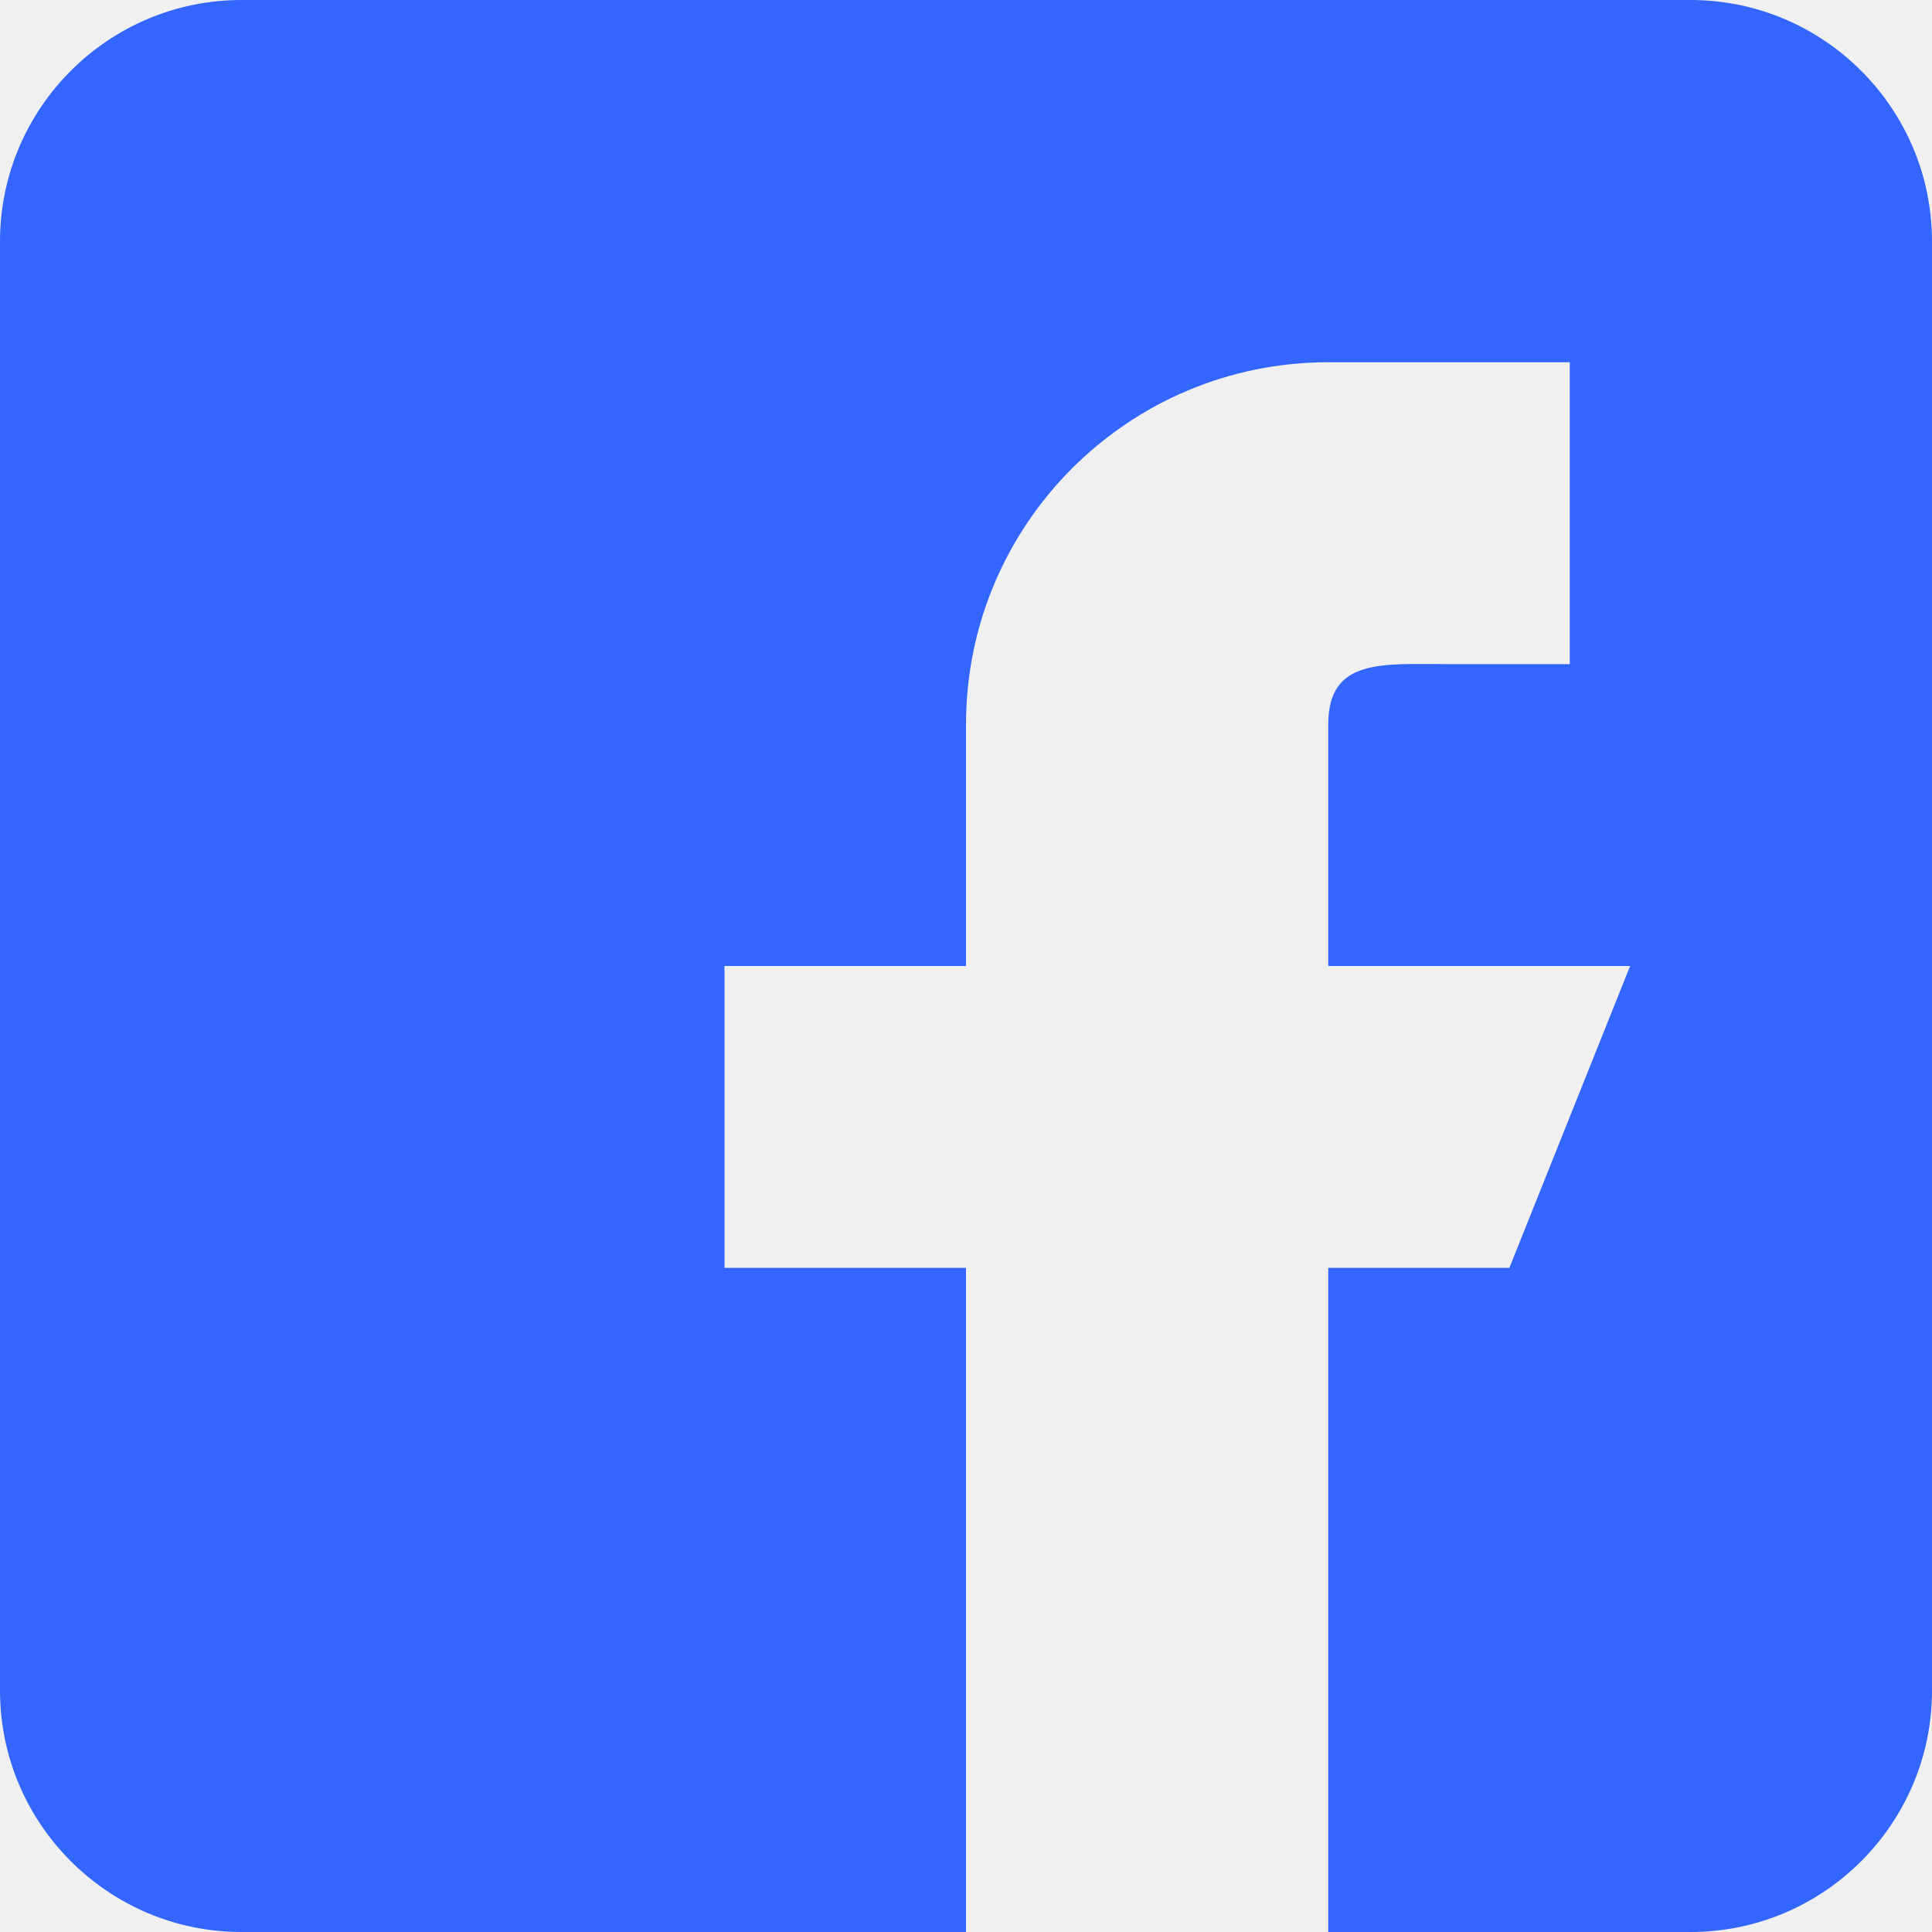
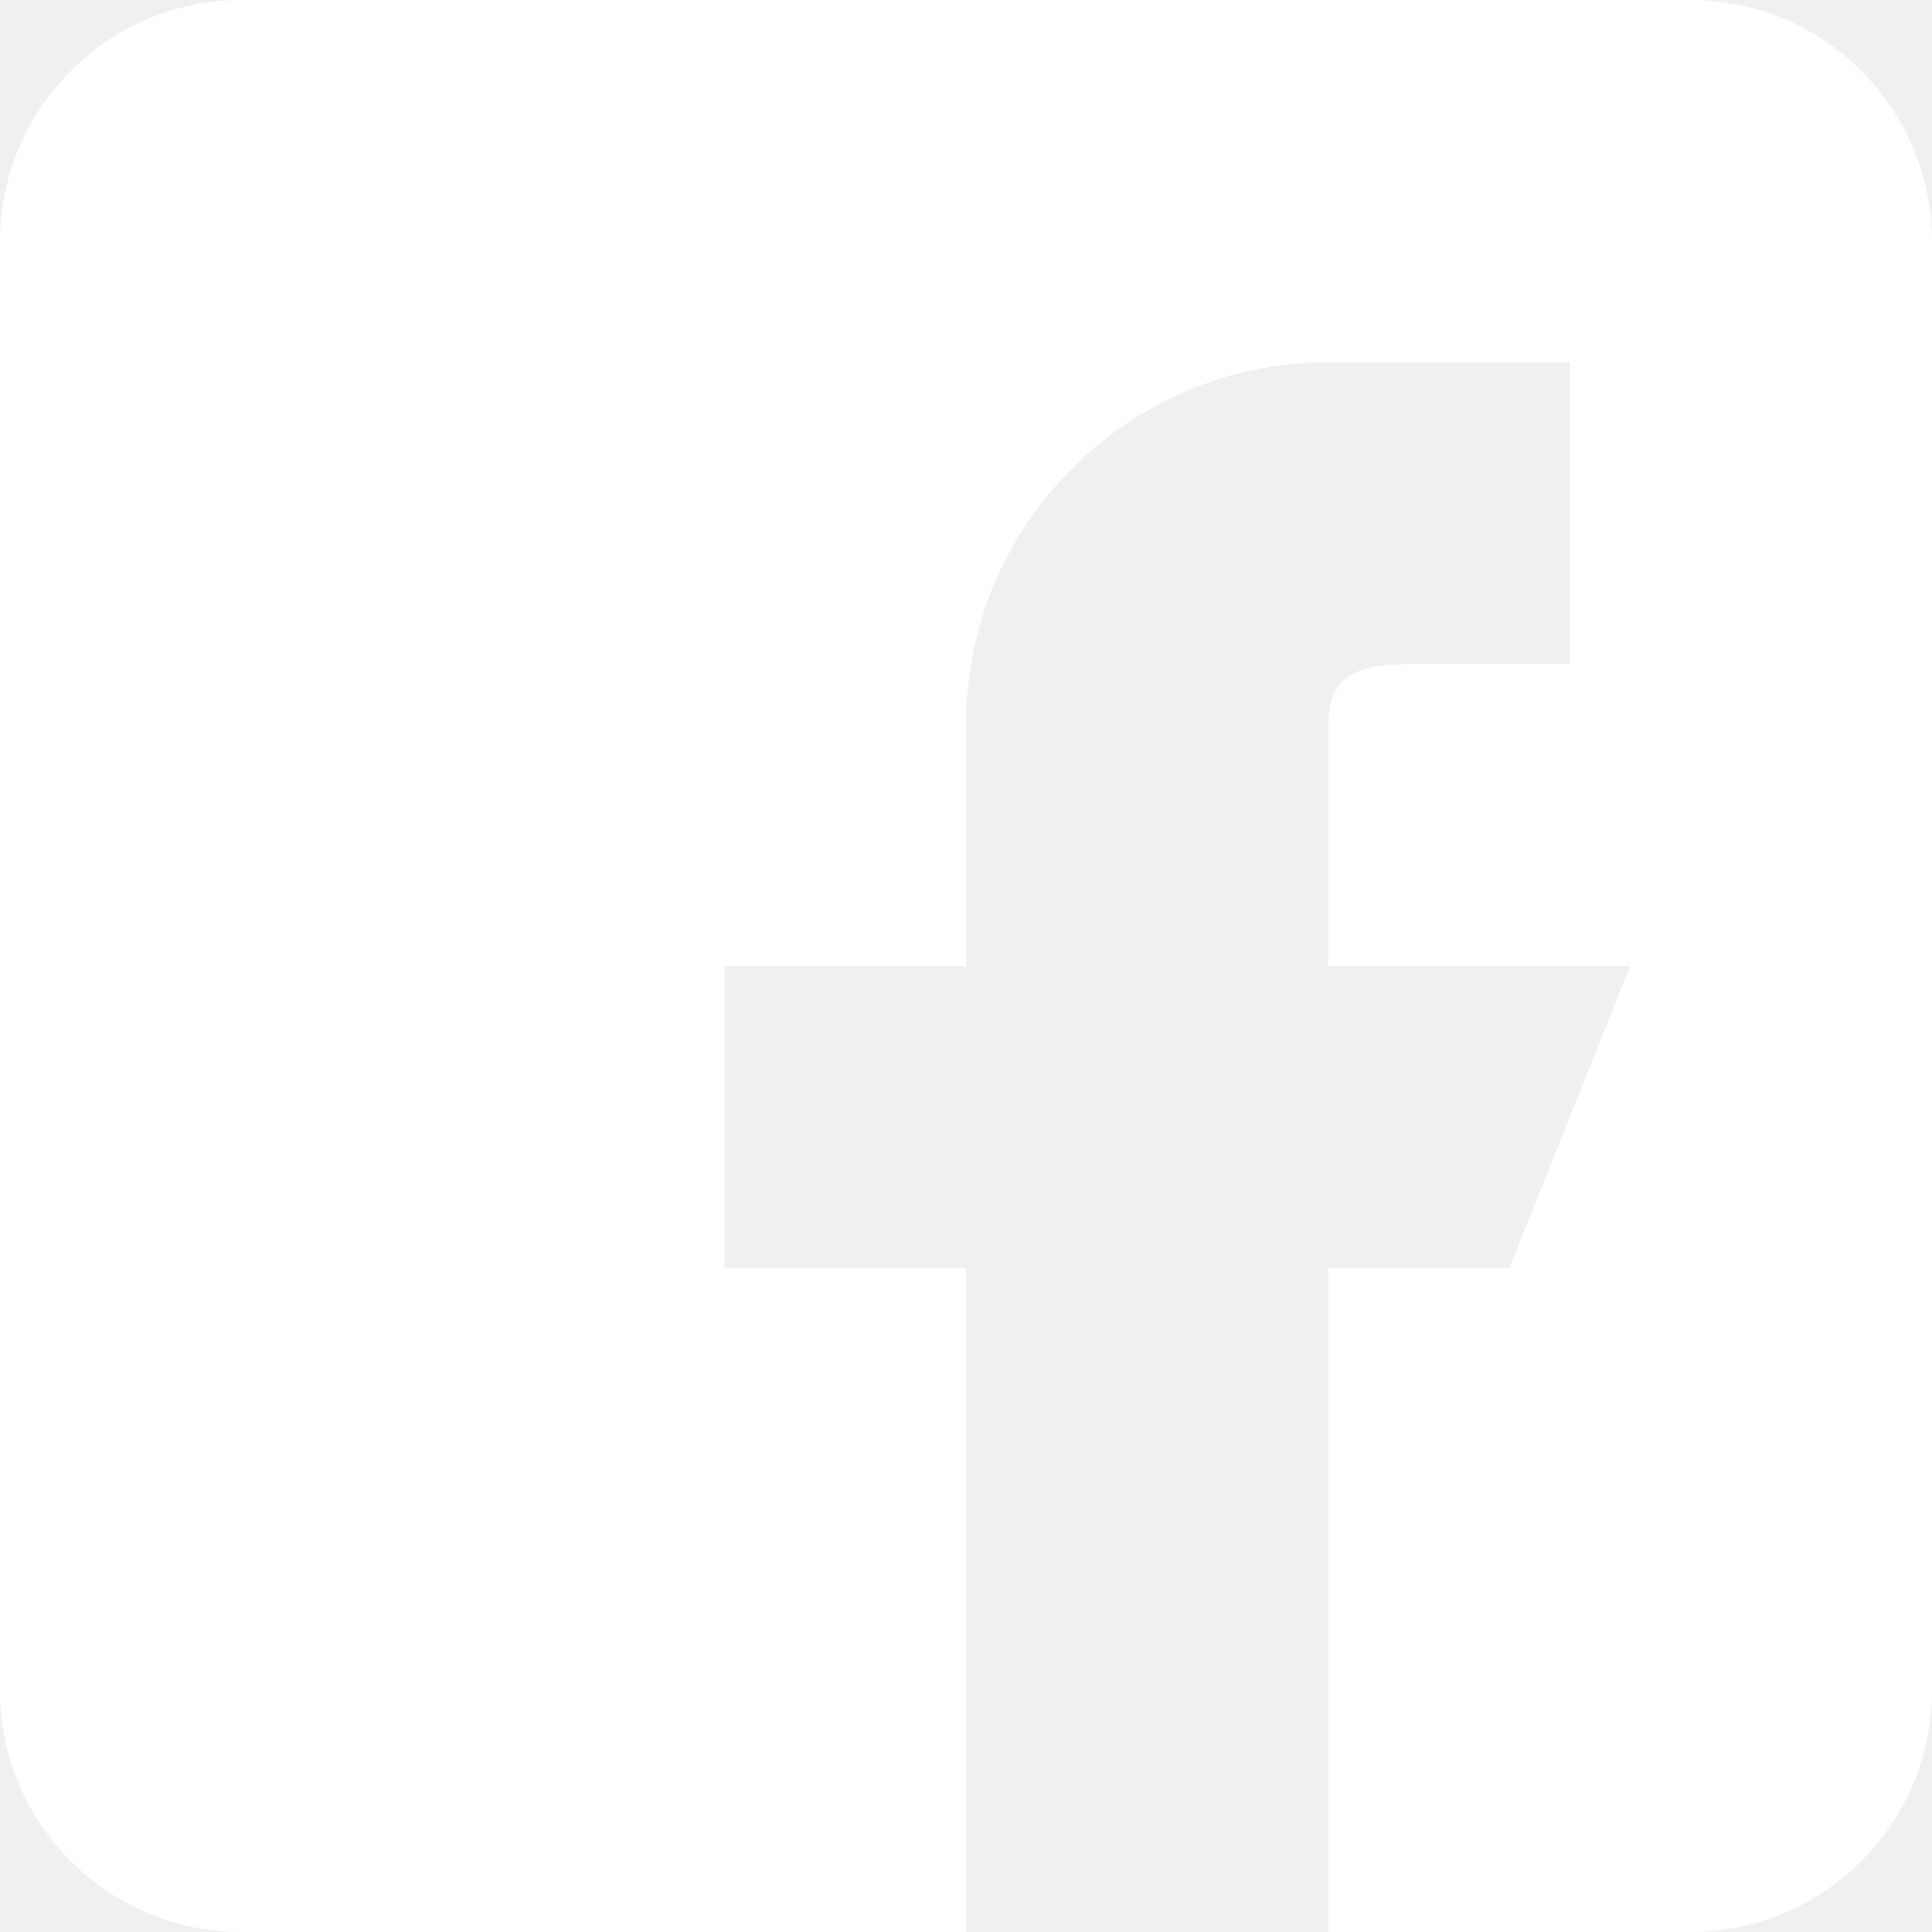
<svg xmlns="http://www.w3.org/2000/svg" version="1.1" id="Capa_1" x="0px" y="0px" viewBox="0 0 512 512" style="enable-background:new 0 0 512 512;" xml:space="preserve" width="512px" height="512px">
  <g>
    <g>
-       <path d="M448,0H64C28.704,0,0,28.704,0,64v384c0,35.296,28.704,64,64,64h192V336h-64v-80h64v-64c0-53.024,42.976-96,96-96h64v80    h-32c-17.664,0-32-1.664-32,16v64h80l-32,80h-48v176h96c35.296,0,64-28.704,64-64V64C512,28.704,483.296,0,448,0z" fill="#3366FF" />
+       <path d="M448,0H64C28.704,0,0,28.704,0,64v384c0,35.296,28.704,64,64,64h192V336h-64v-80h64v-64c0-53.024,42.976-96,96-96h64v80    h-32c-17.664,0-32-1.664-32,16v64h80l-32,80h-48v176h96c35.296,0,64-28.704,64-64V64C512,28.704,483.296,0,448,0z" fill="#FFFFFF" />
    </g>
  </g>
  <g>
</g>
  <g>
</g>
  <g>
</g>
  <g>
</g>
  <g>
</g>
  <g>
</g>
  <g>
</g>
  <g>
</g>
  <g>
</g>
  <g>
</g>
  <g>
</g>
  <g>
</g>
  <g>
</g>
  <g>
</g>
  <g>
</g>
</svg>
